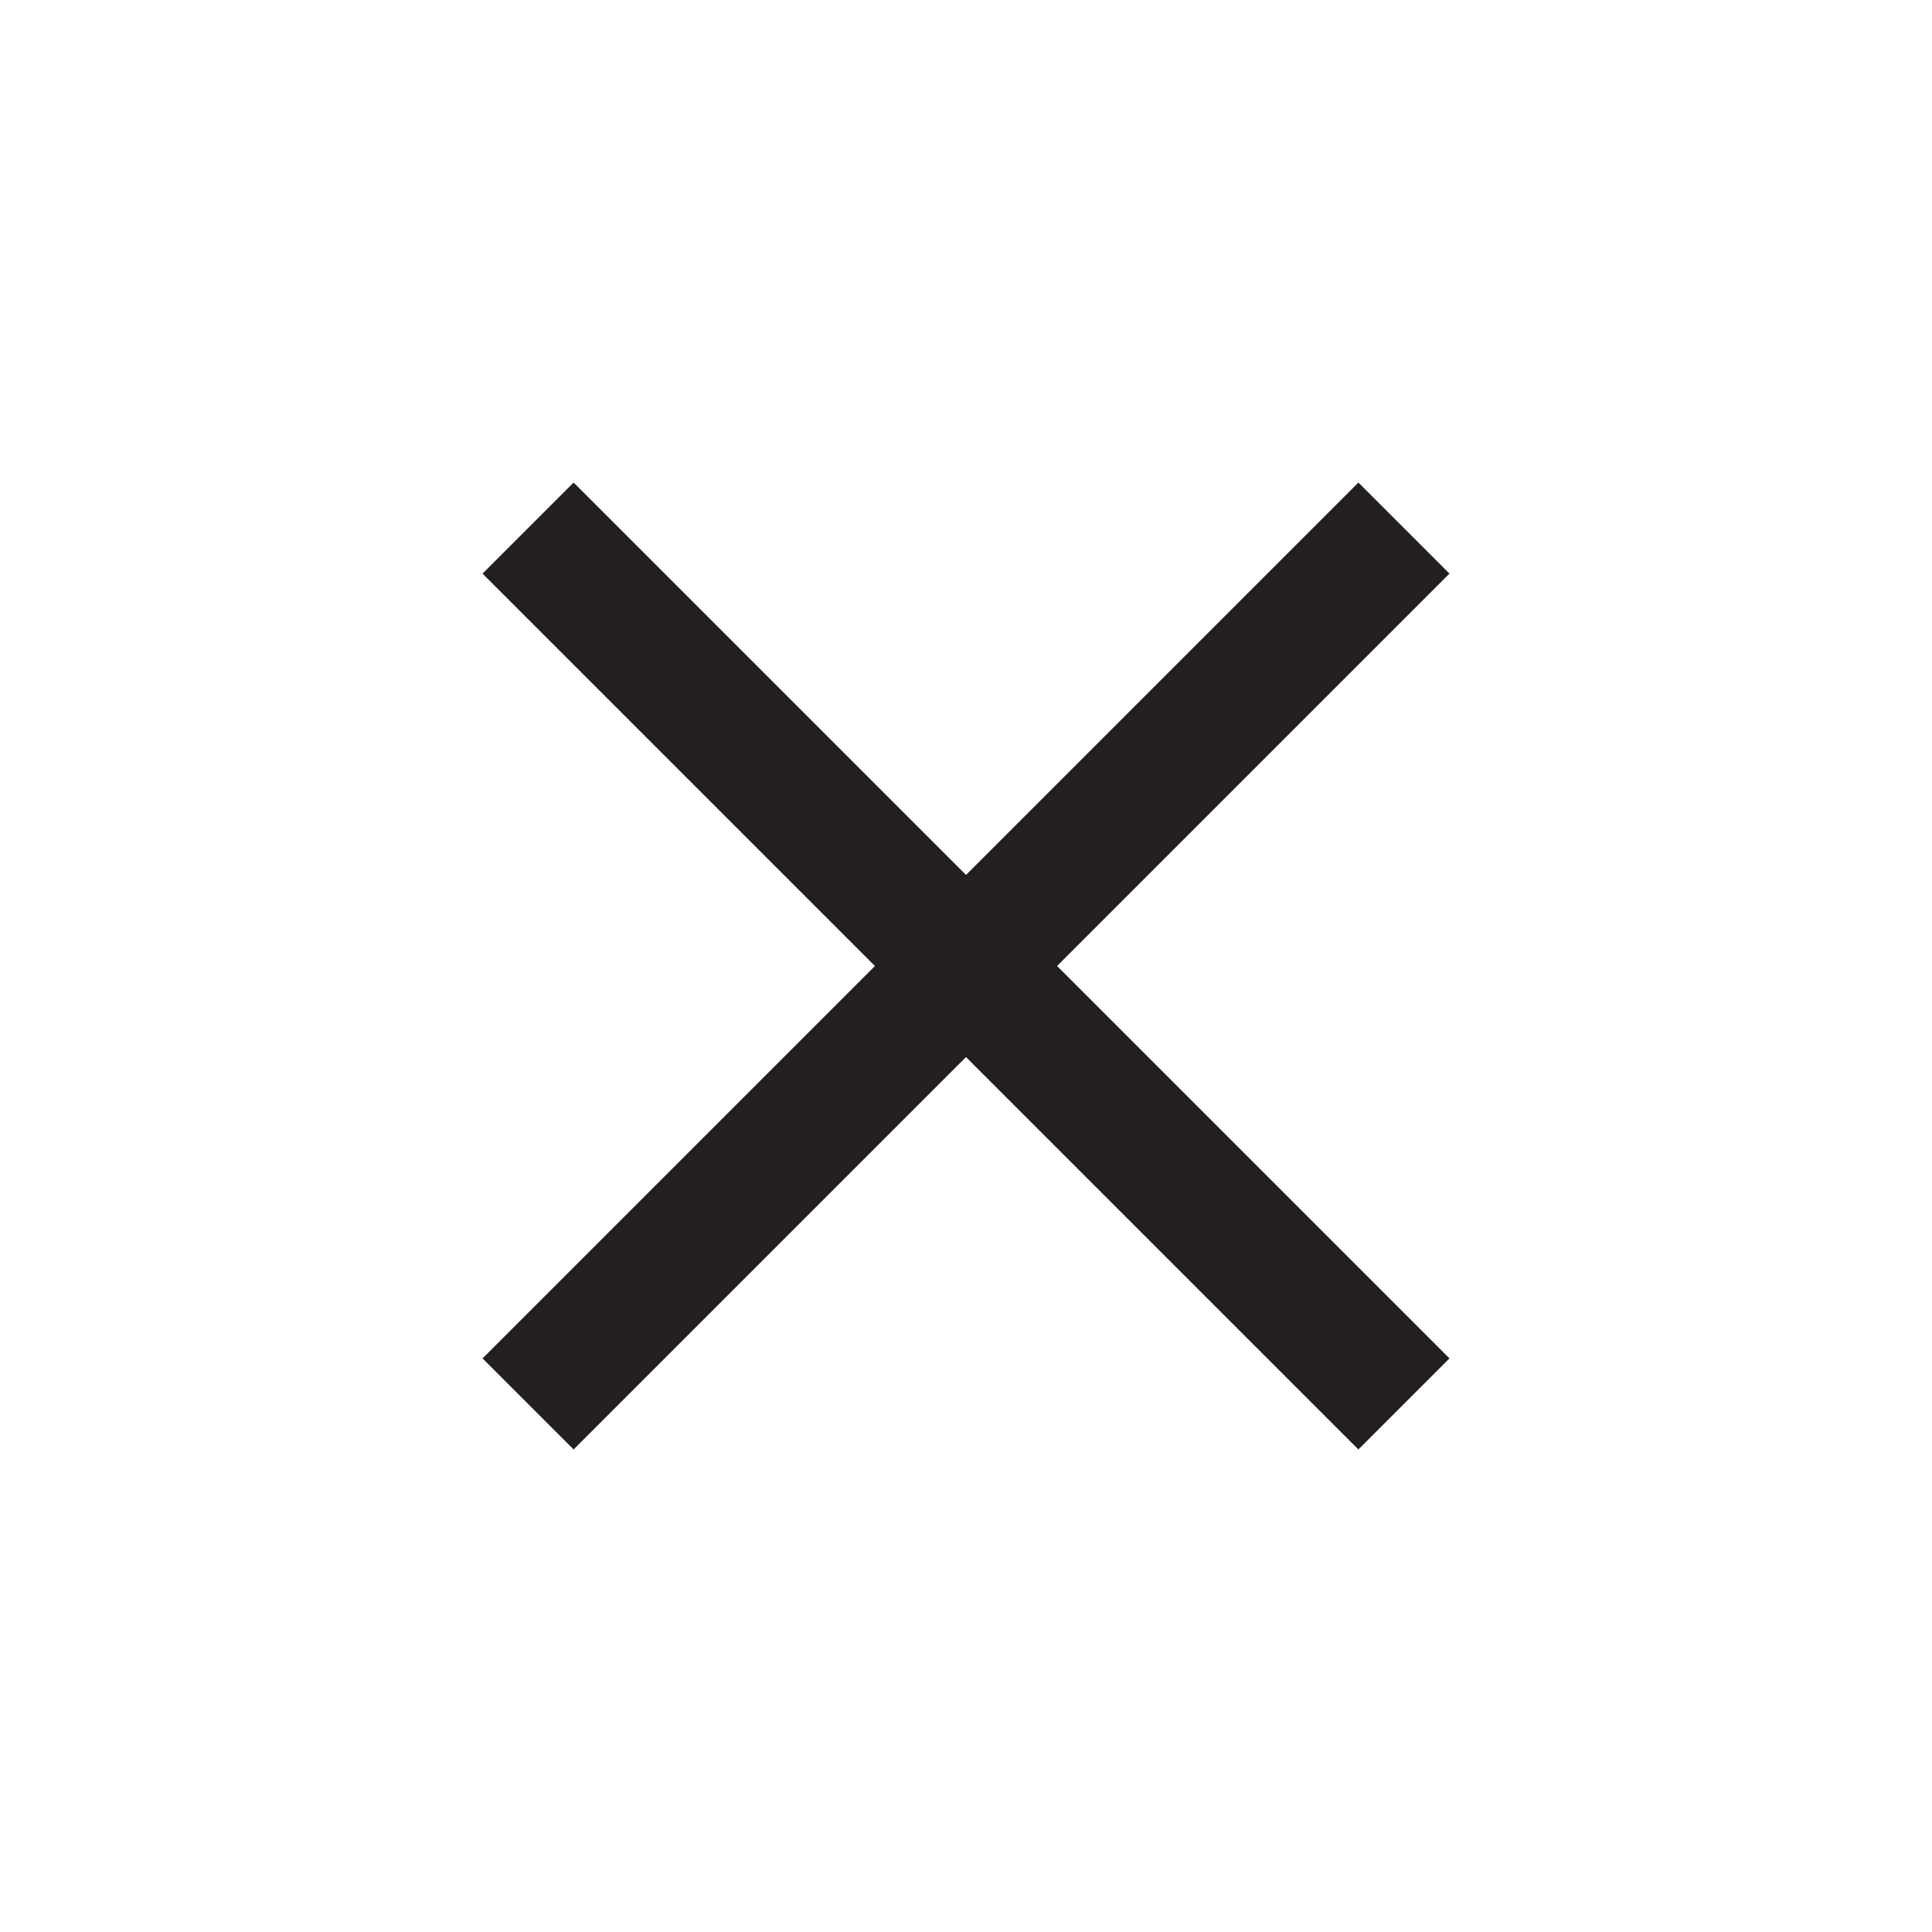
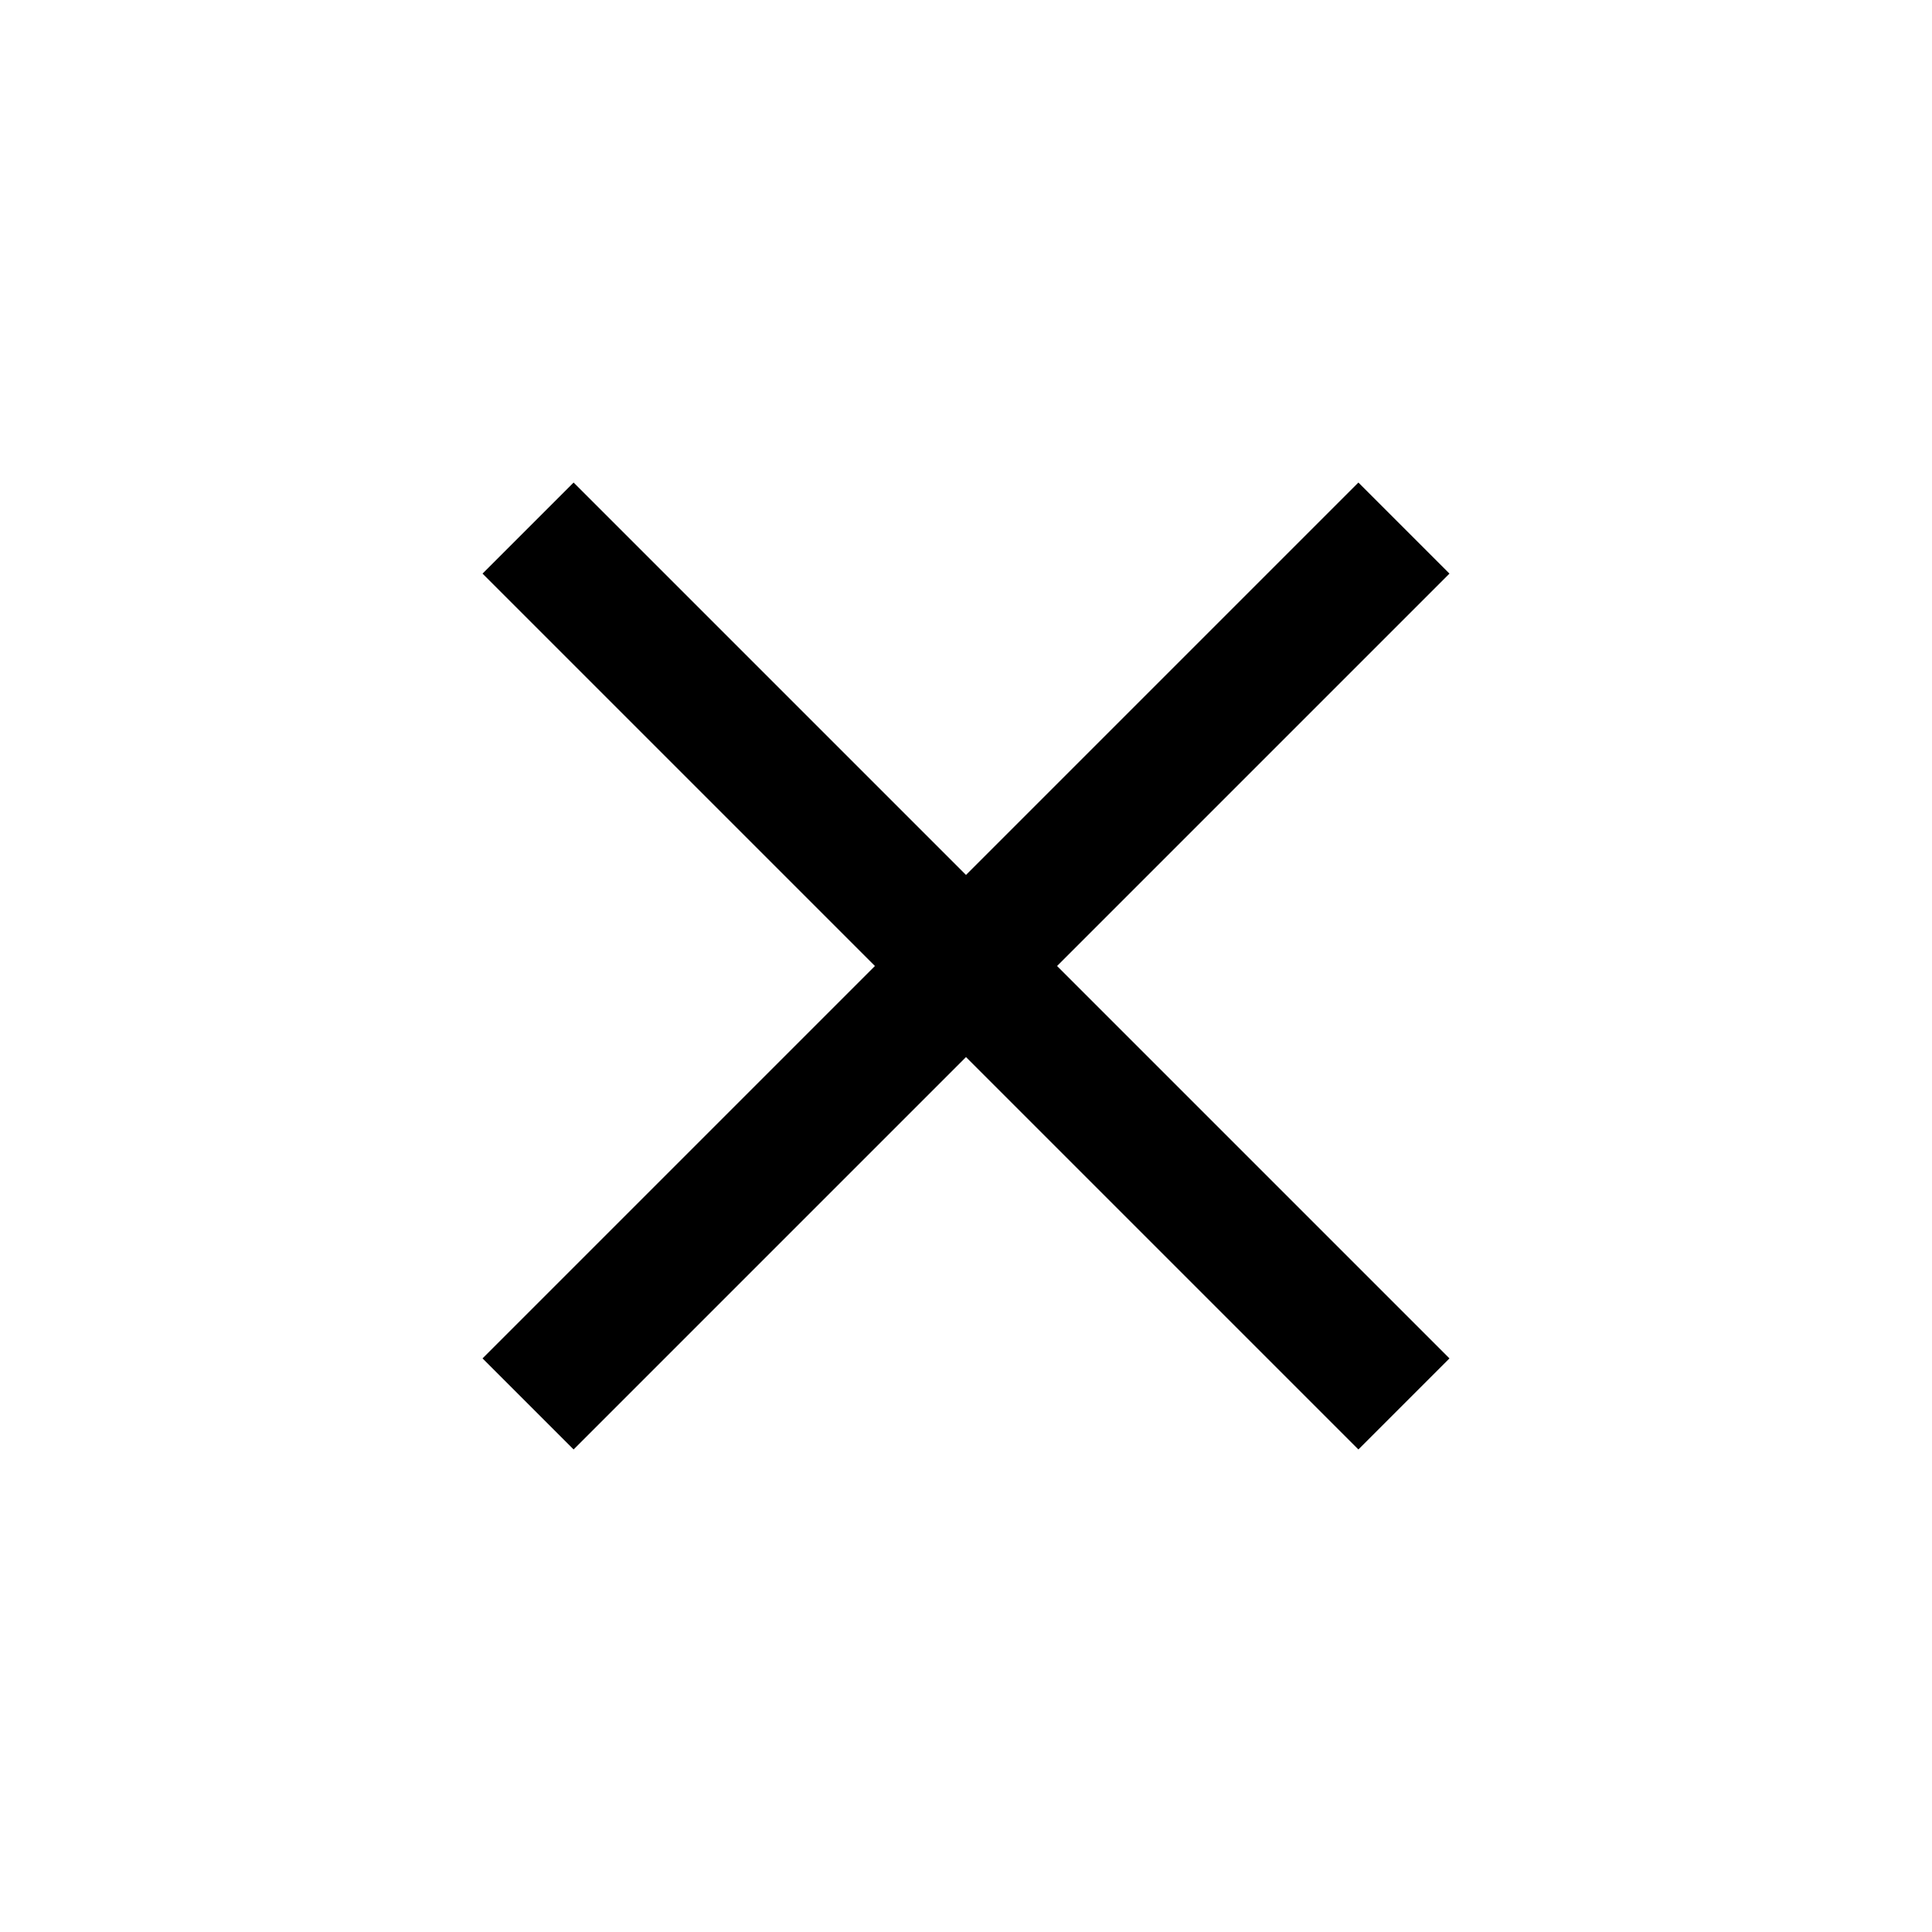
<svg xmlns="http://www.w3.org/2000/svg" version="1.1" id="Layer_1" x="0px" y="0px" viewBox="0 0 30 30" style="enable-background:new 0 0 30 30;" xml:space="preserve">
  <style type="text/css">
	.st0{fill:none;stroke:#000000;stroke-width:2;}
	.st1{clip-path:url(#SVGID_2_);fill:none;stroke:#000000;stroke-width:2;}
	.st2{clip-path:url(#SVGID_4_);fill:none;stroke:#000000;stroke-width:2;}
- 	.st3{fill:none;stroke:#231F20;stroke-width:2;}
- 	.st4{fill:none;stroke:#231F20;stroke-width:1.516;}
- 	.st5{fill:#231F20;}
- 	.st6{clip-path:url(#SVGID_6_);fill:none;stroke:#231F20;stroke-width:1.415;}
- 	.st7{clip-path:url(#SVGID_8_);fill:none;stroke:#231F20;stroke-width:2;}
- 	.st8{clip-path:url(#SVGID_10_);fill:none;stroke:#231F20;stroke-width:2;}
+ 	.st3{fill:none;stroke:#000000;stroke-width:2;}
+ 	.st4{fill:none;stroke:#000000;stroke-width:1.516;}
+ 	.st5{fill:#000000;}
+ 	.st6{clip-path:url(#SVGID_6_);fill:none;stroke:#000000;stroke-width:1.415;}
+ 	.st7{clip-path:url(#SVGID_8_);fill:none;stroke:#000000;stroke-width:2;}
+ 	.st8{clip-path:url(#SVGID_10_);fill:none;stroke:#000000;stroke-width:2;}
	.st9{fill:#E1E33A;}
- 	.st10{clip-path:url(#SVGID_12_);fill:none;stroke:#231F20;stroke-width:2;}
+ 	.st10{clip-path:url(#SVGID_12_);fill:none;stroke:#000000;stroke-width:2;}
</style>
  <g>
    <g>
      <line class="st3" x1="8.2" y1="8.2" x2="21.8" y2="21.8" />
      <line class="st3" x1="21.8" y1="8.2" x2="8.2" y2="21.8" />
    </g>
  </g>
</svg>
